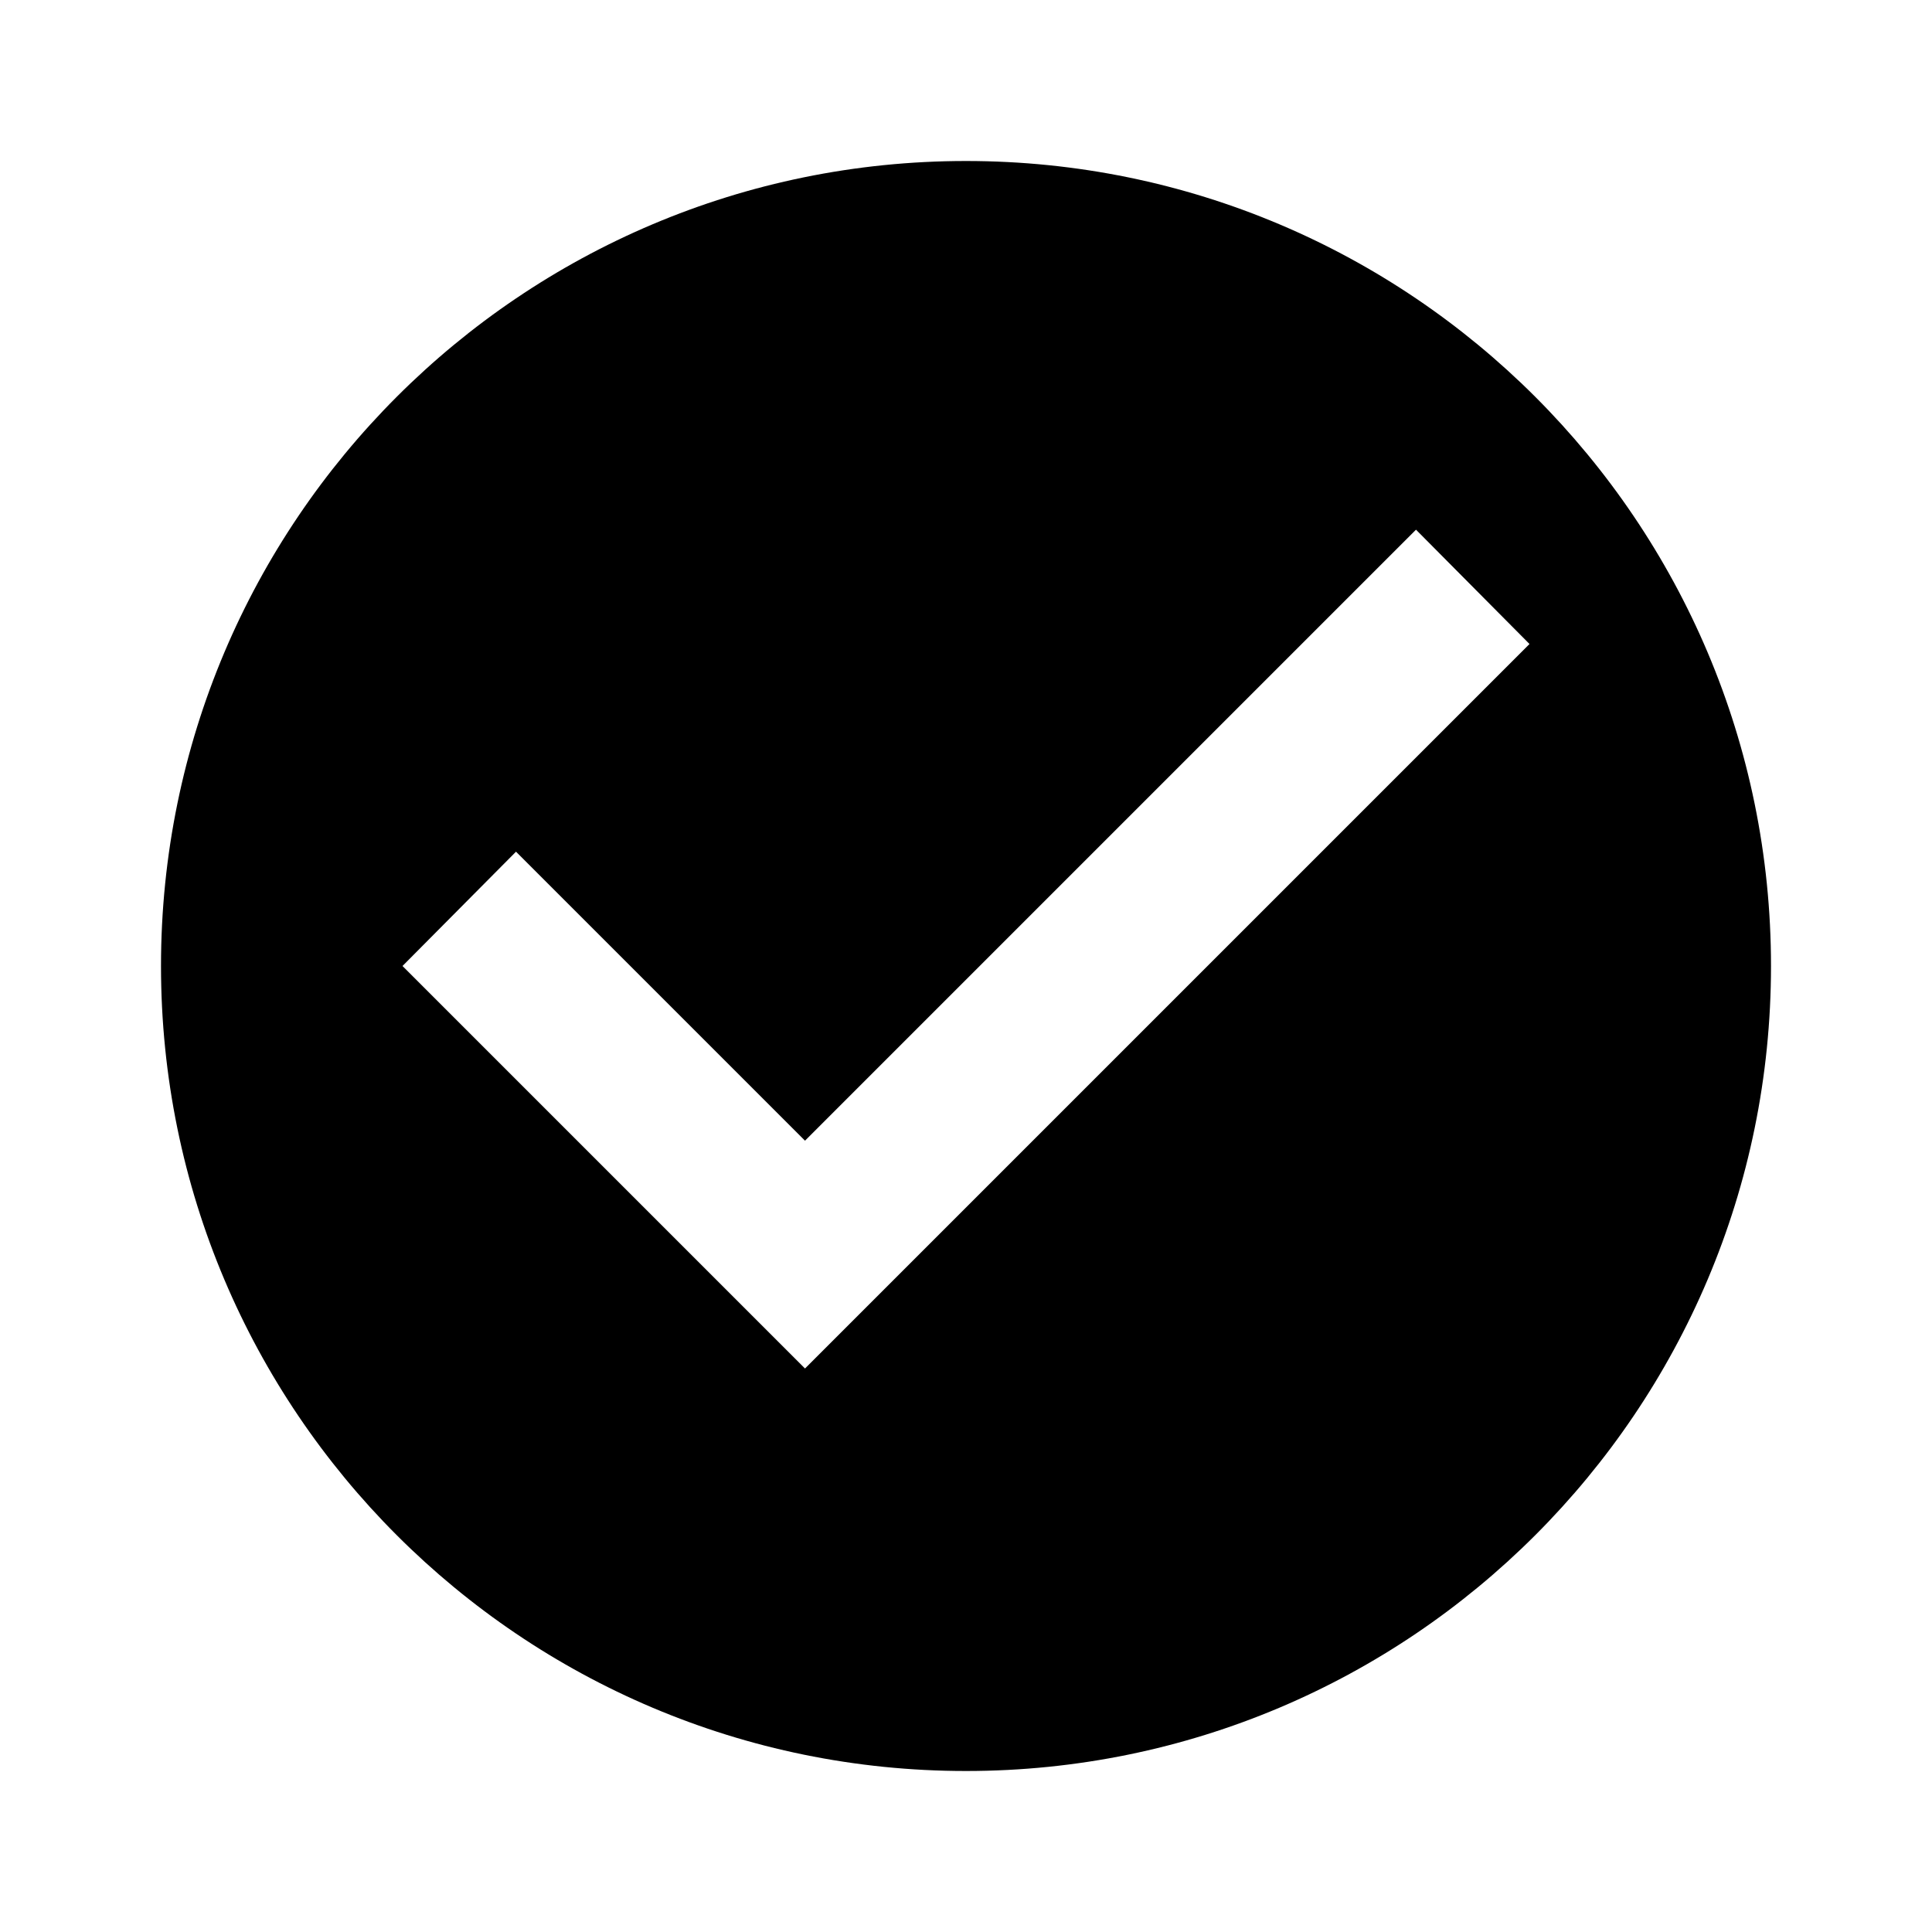
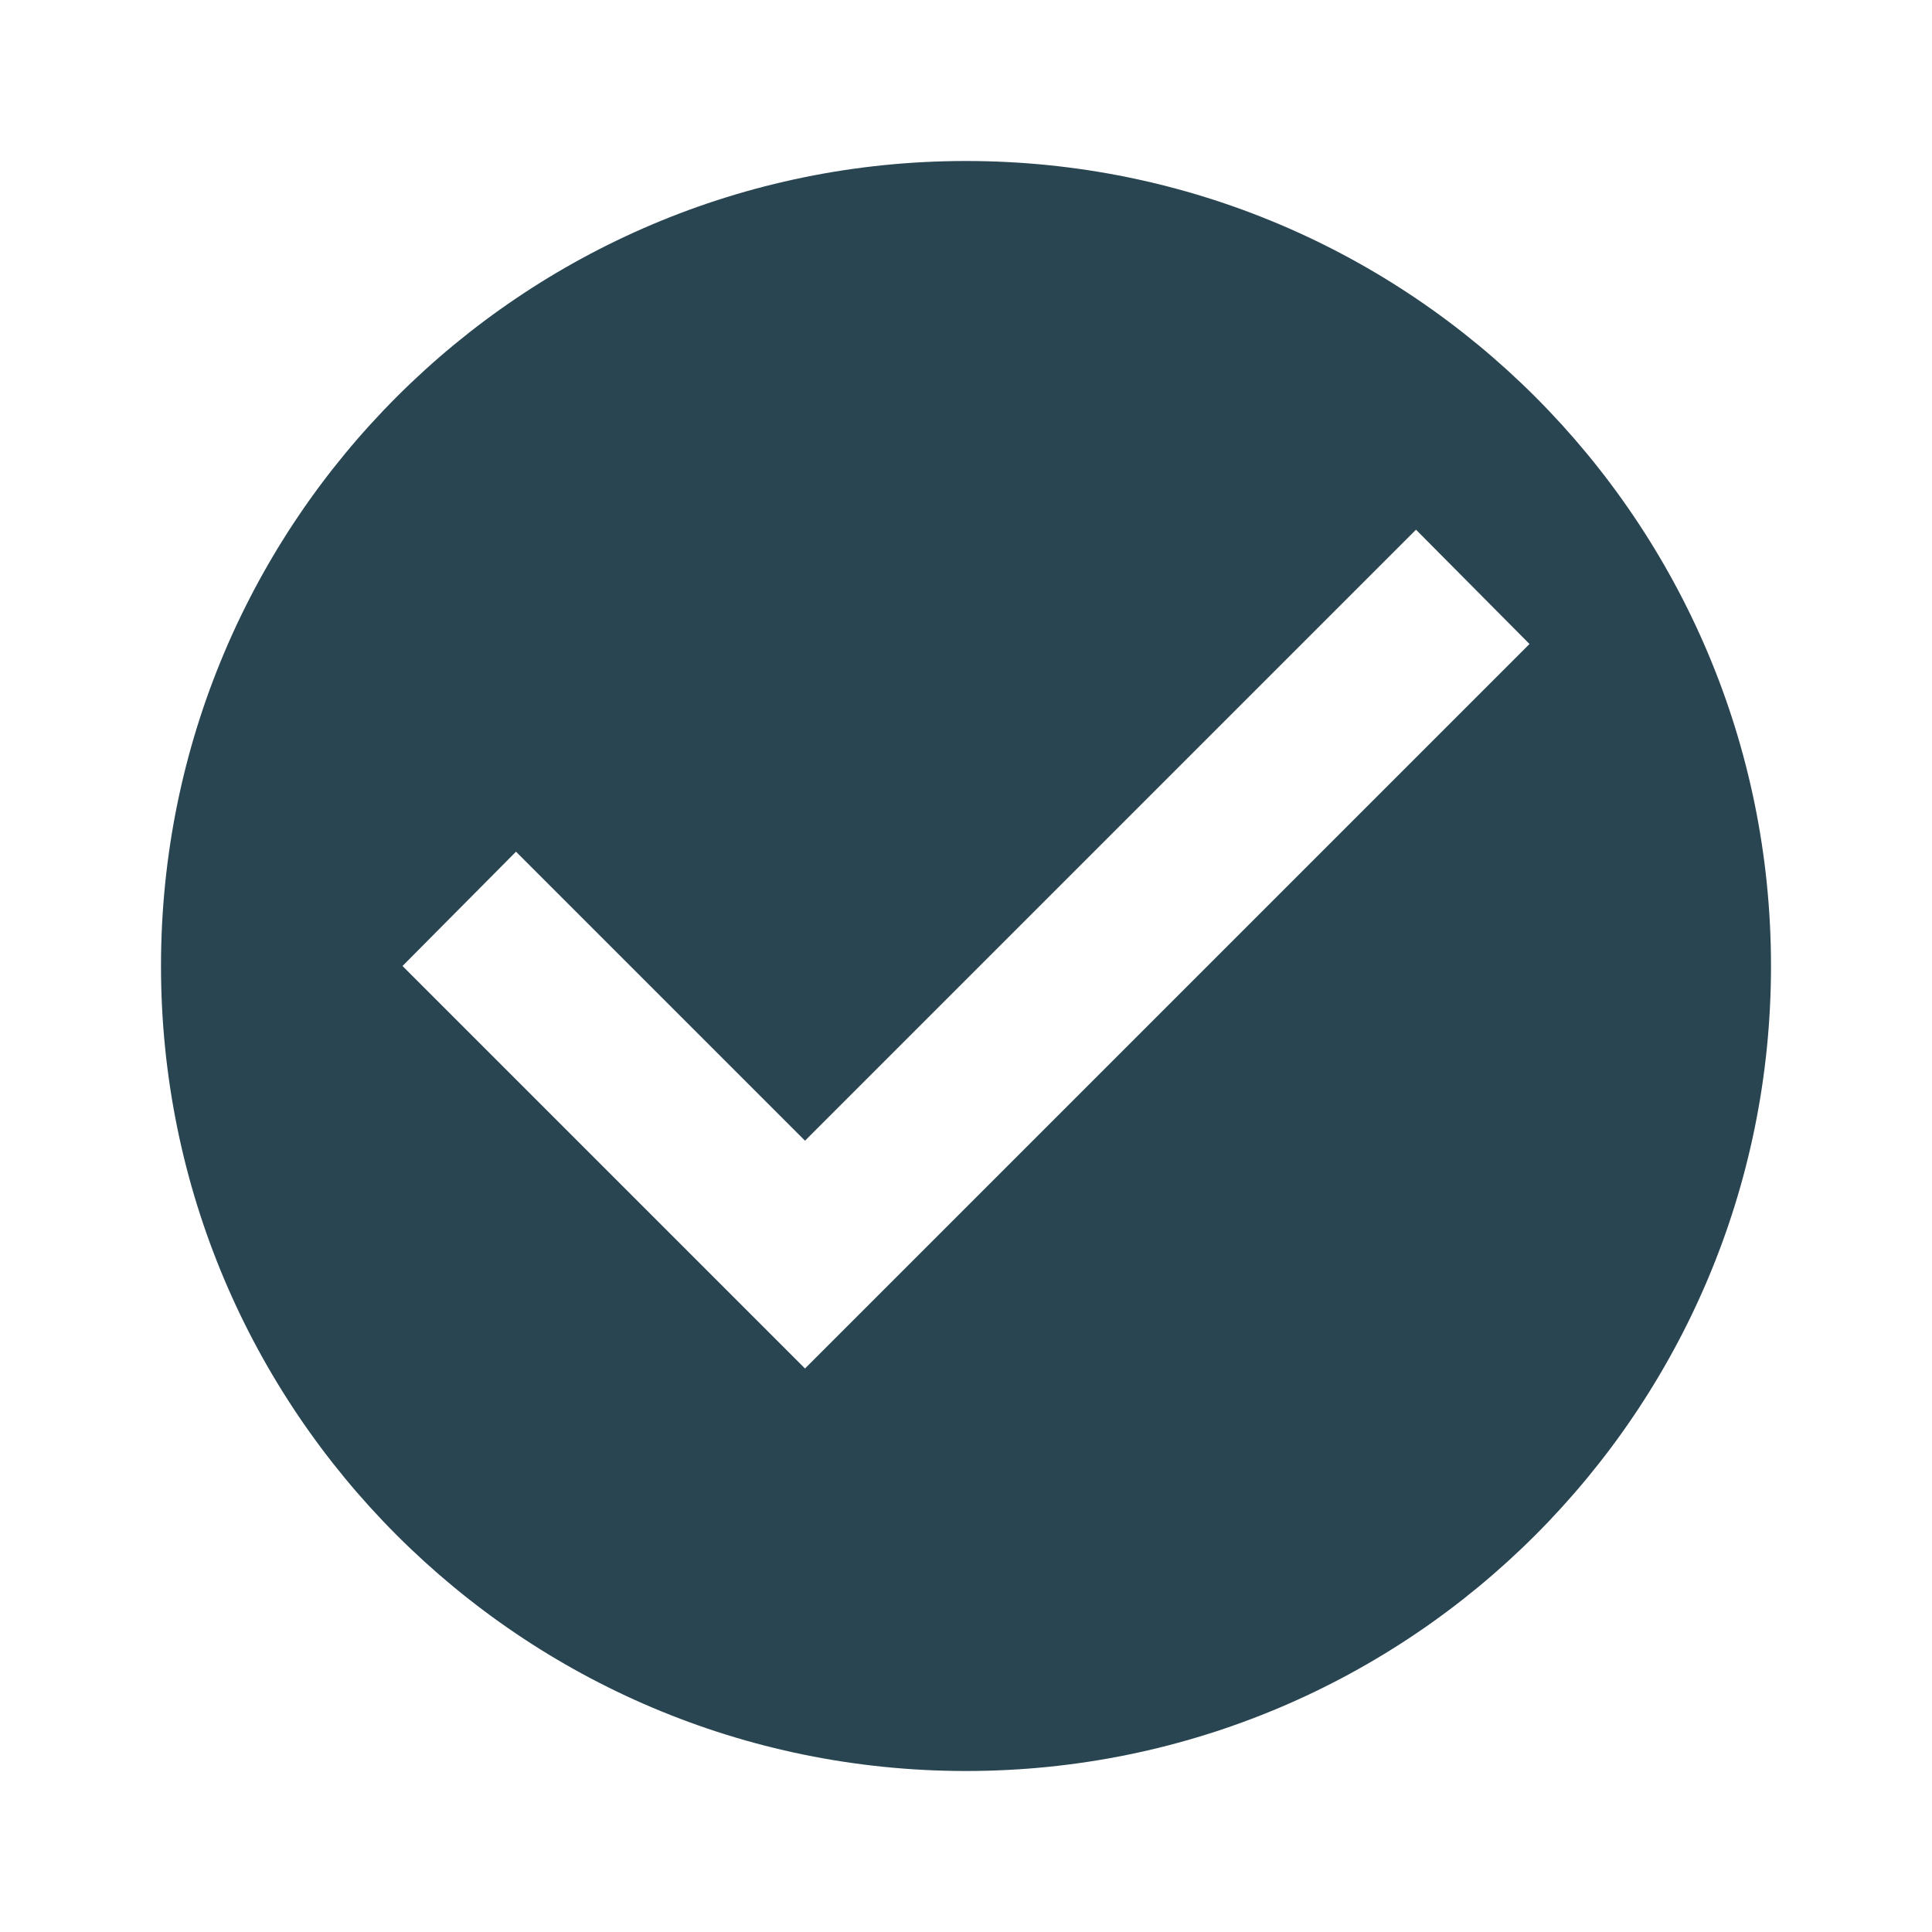
- <svg xmlns="http://www.w3.org/2000/svg" version="1.1" width="24" height="24" viewBox="0 0 24 24">
-   <path d="M10,17L5,12L6.41,10.58L10,14.17L17.59,6.58L19,8M12,2A10,10 0 0,0 2,12A10,10 0 0,0 12,22A10,10 0 0,0 22,12A10,10 0 0,0 12,2Z" />
+ <svg xmlns="http://www.w3.org/2000/svg" version="1.1" width="24" height="24" viewBox="0 0 24 24" id="svg4">
+   <defs id="defs8" />
+   <path d="M10,17L5,12L6.41,10.58L10,14.17L17.59,6.58L19,8M12,2A10,10 0 0,0 2,12A10,10 0 0,0 12,22A10,10 0 0,0 22,12A10,10 0 0,0 12,2Z" id="path2" style="fill:#294552;fill-opacity:1" />
</svg>
